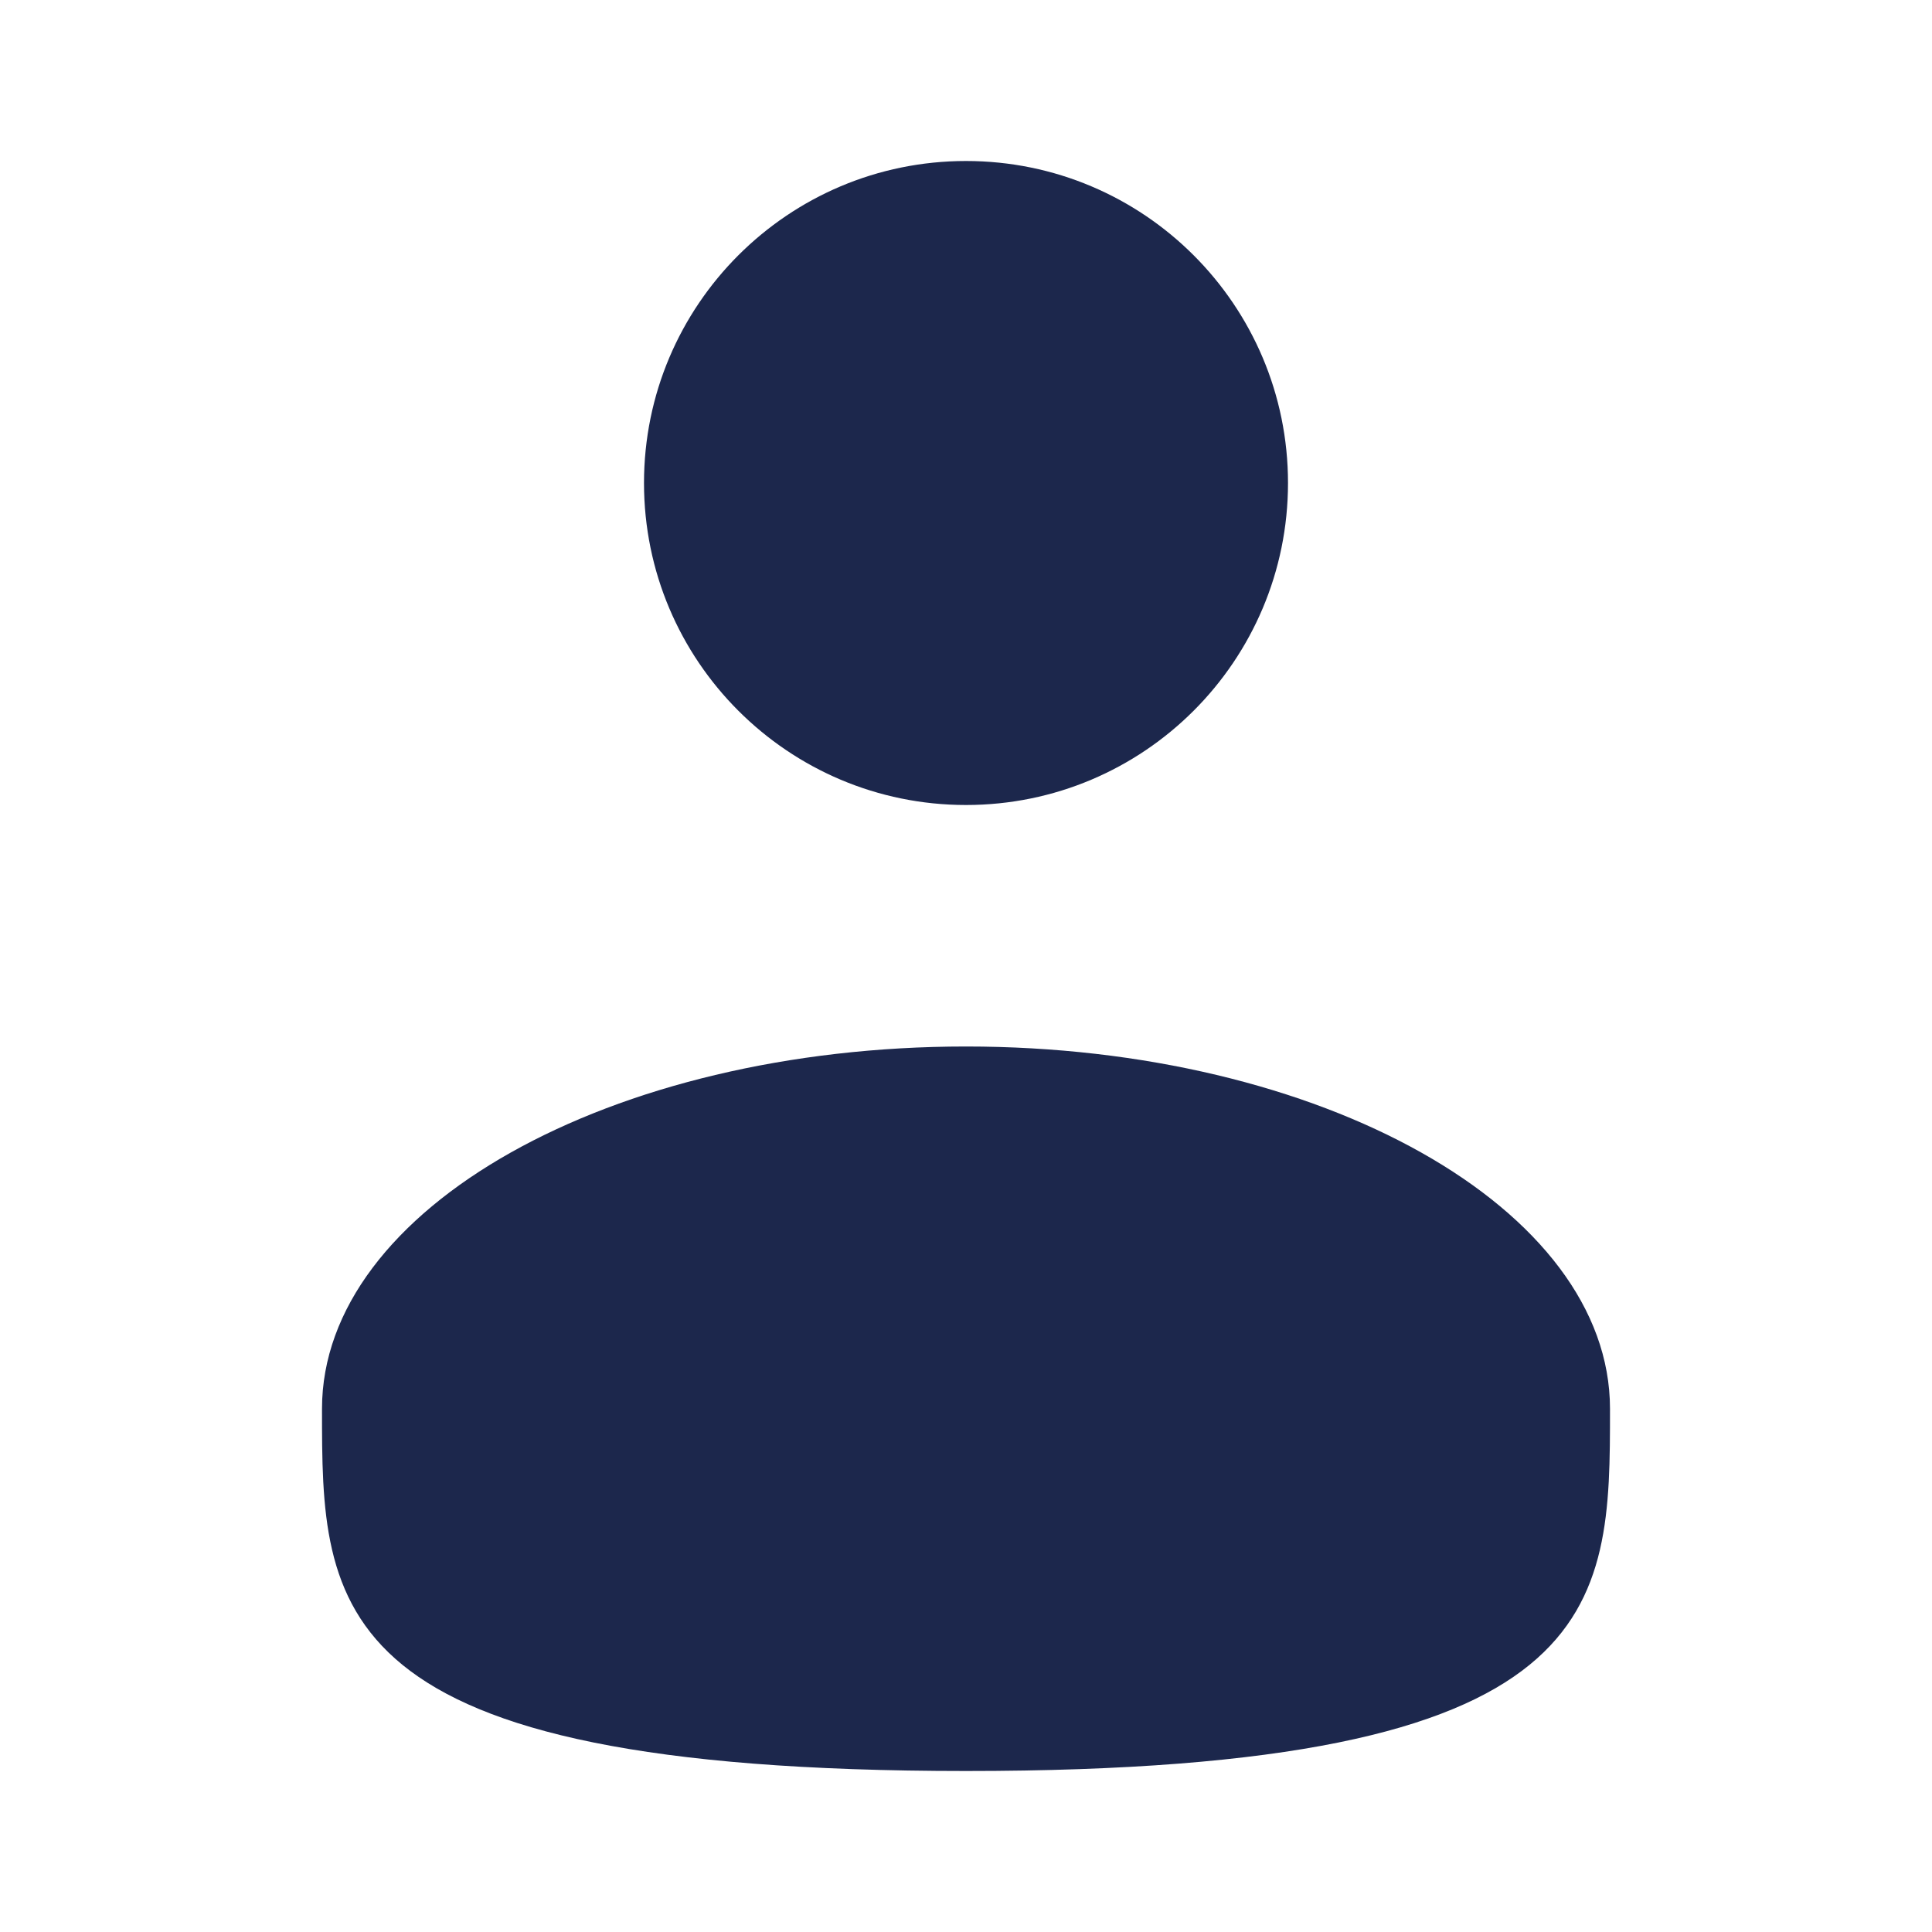
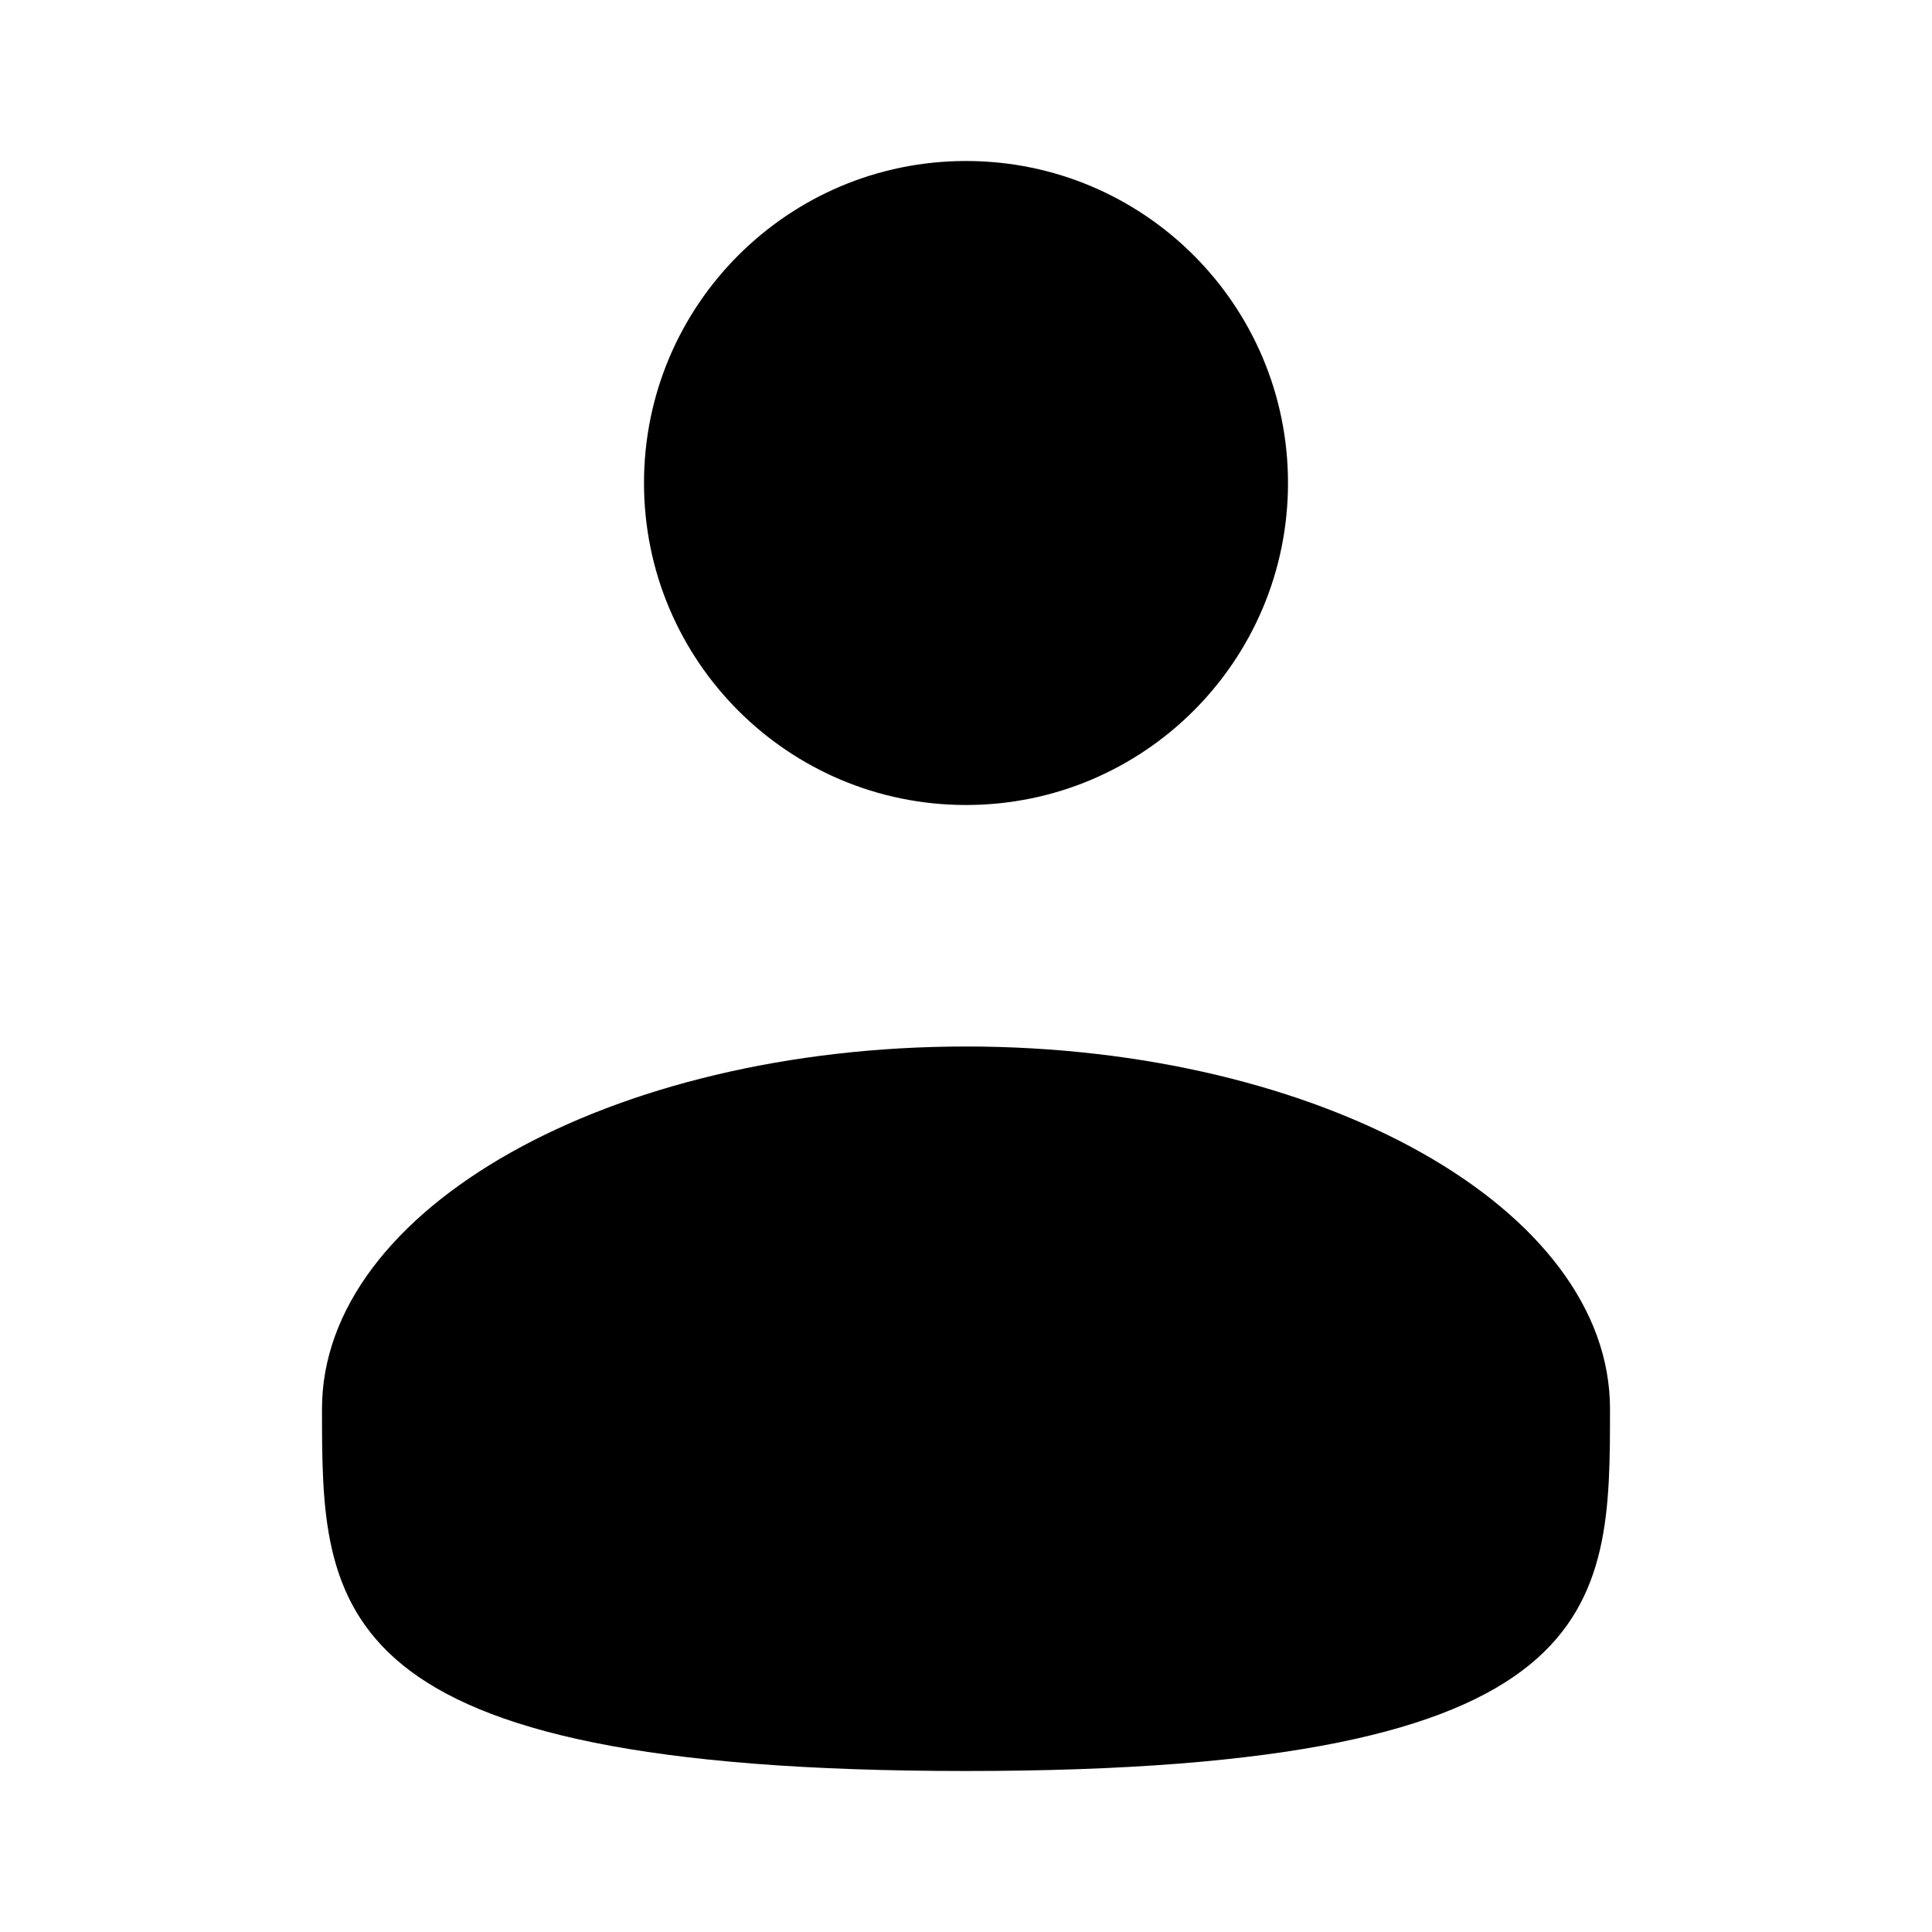
<svg xmlns="http://www.w3.org/2000/svg" width="800px" height="800px" viewBox="0 0 24 24" fill="none">
-   <circle cx="12" cy="6" r="4" fill="#1C274C" />
-   <path d="M20 17.5C20 19.985 20 22 12 22C4 22 4 19.985 4 17.5C4 15.015 7.582 13 12 13C16.418 13 20 15.015 20 17.5Z" fill="#1C274C" />
+   <circle cx="12" cy="6" r="4" fill="black" />
+   <path d="M20 17.5C20 19.985 20 22 12 22C4 22 4 19.985 4 17.5C4 15.015 7.582 13 12 13C16.418 13 20 15.015 20 17.5Z" fill="black" />
</svg>
